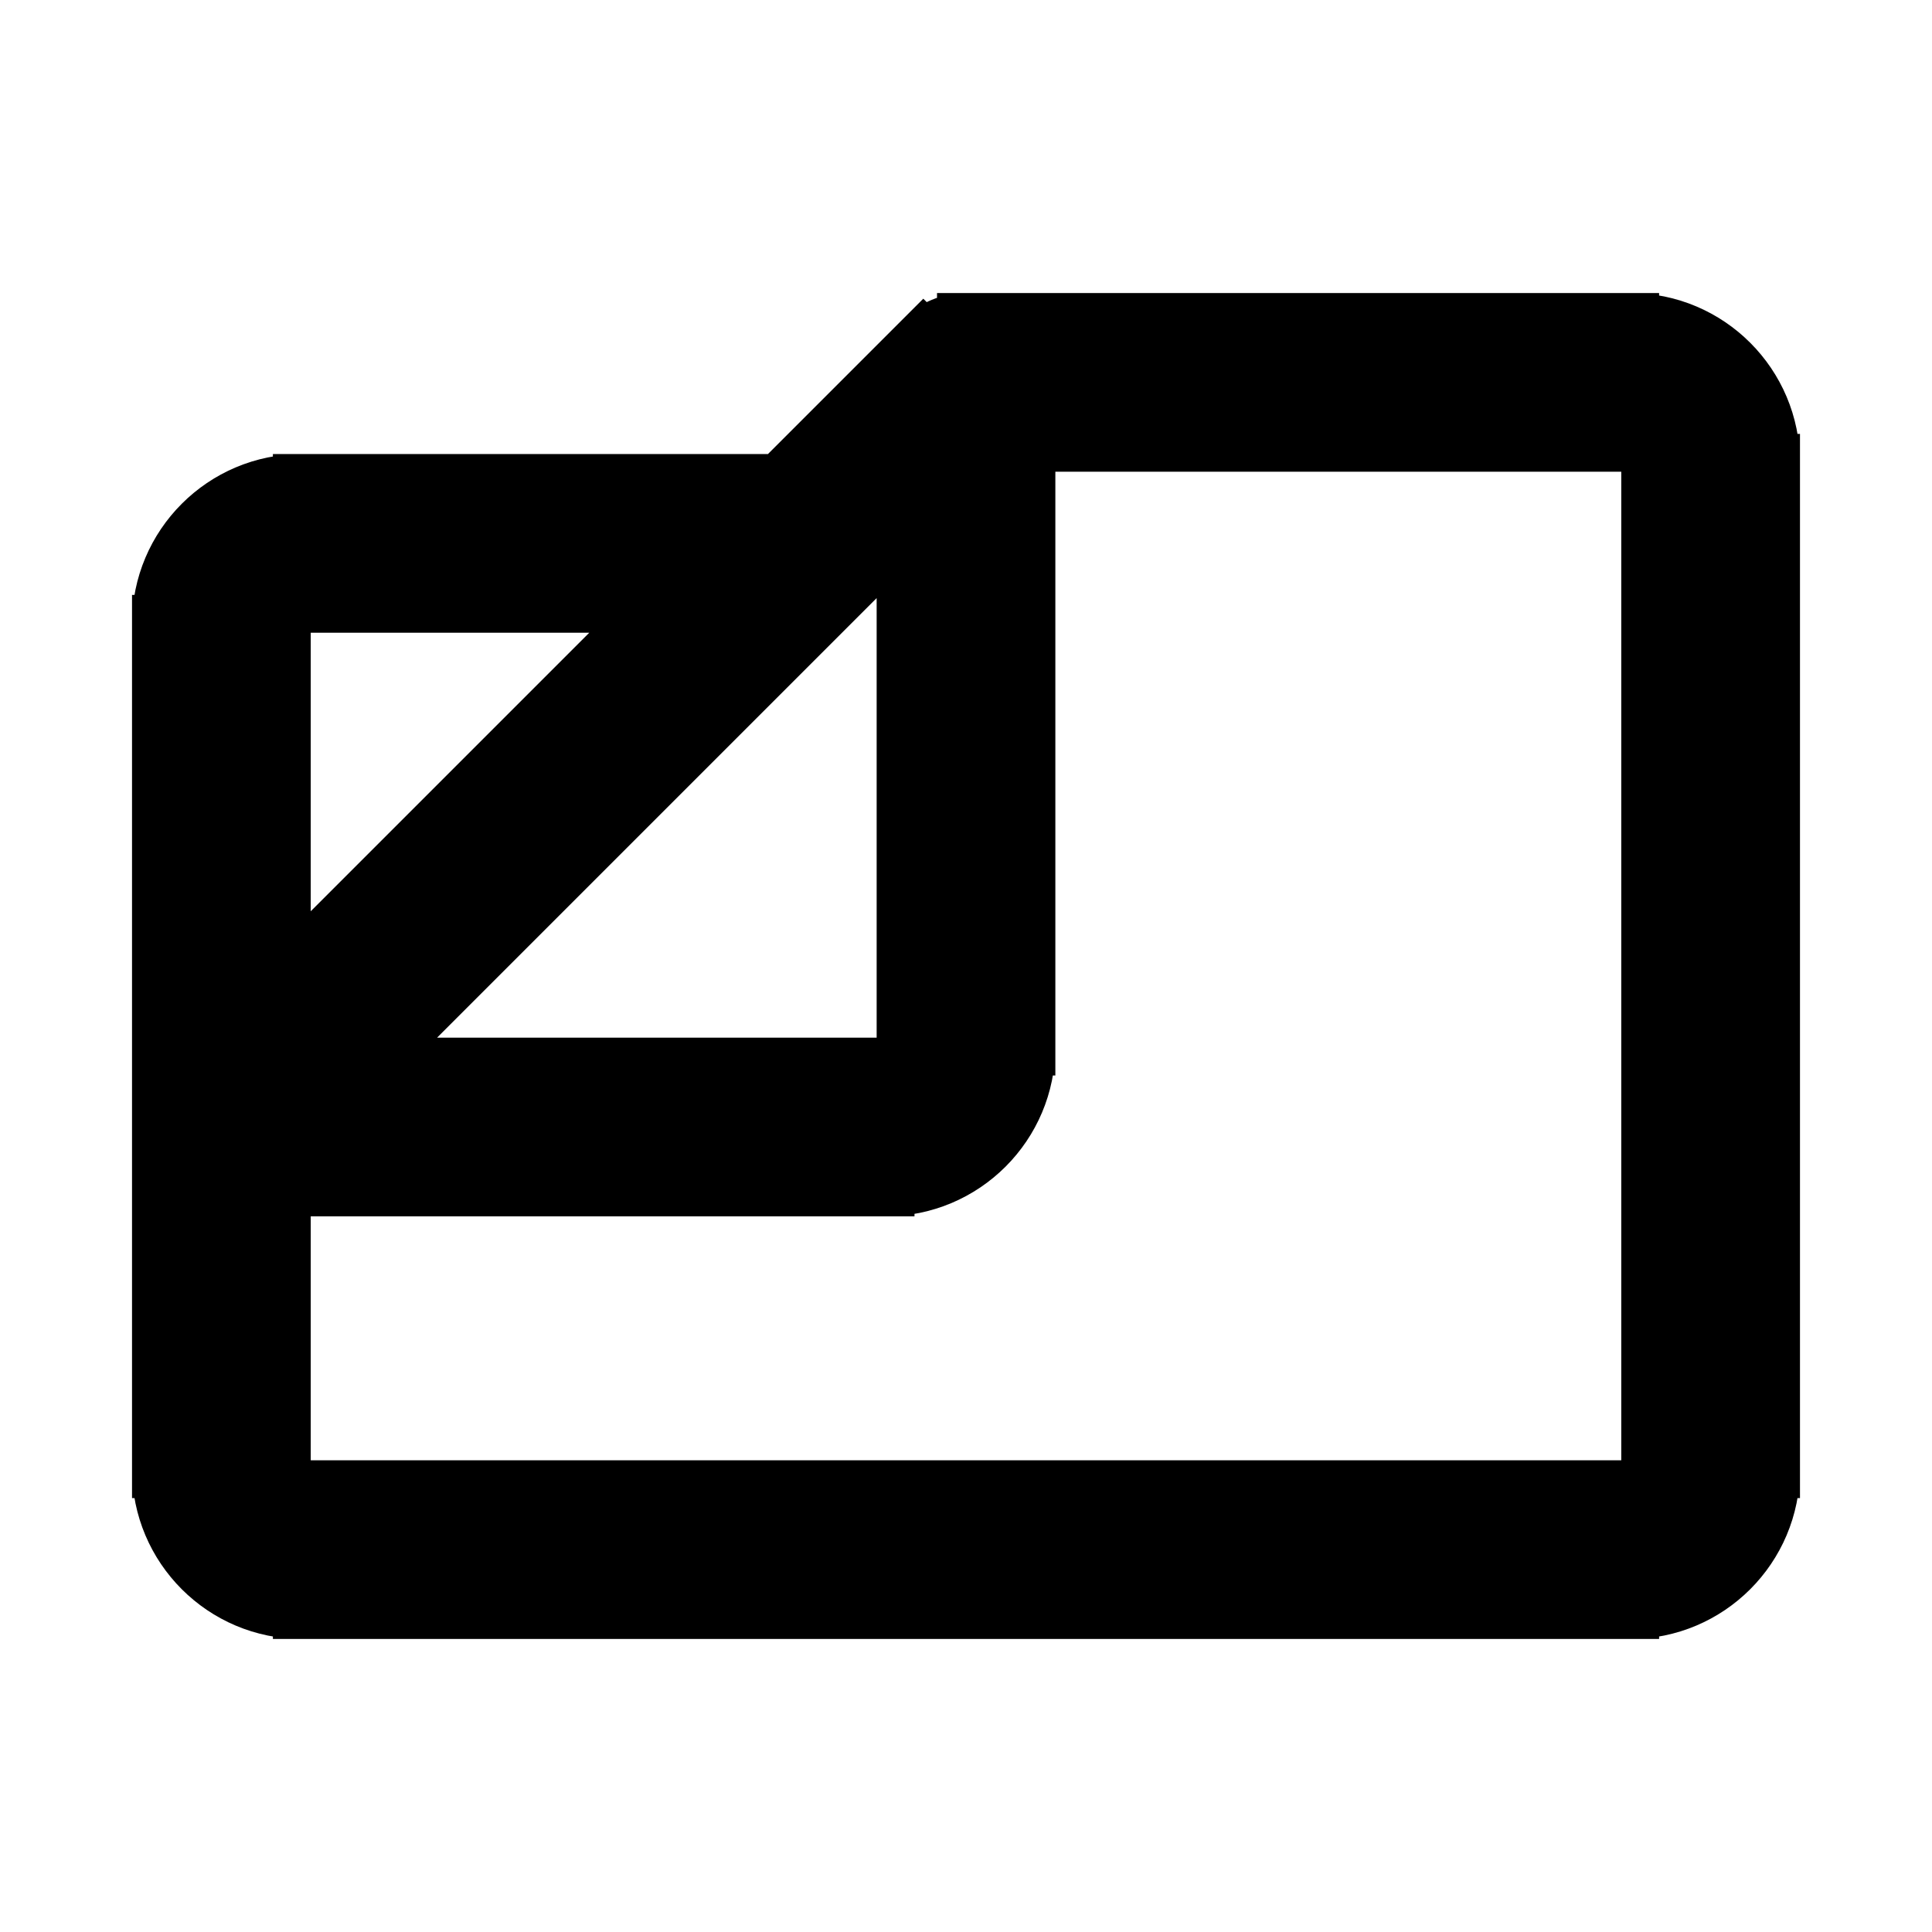
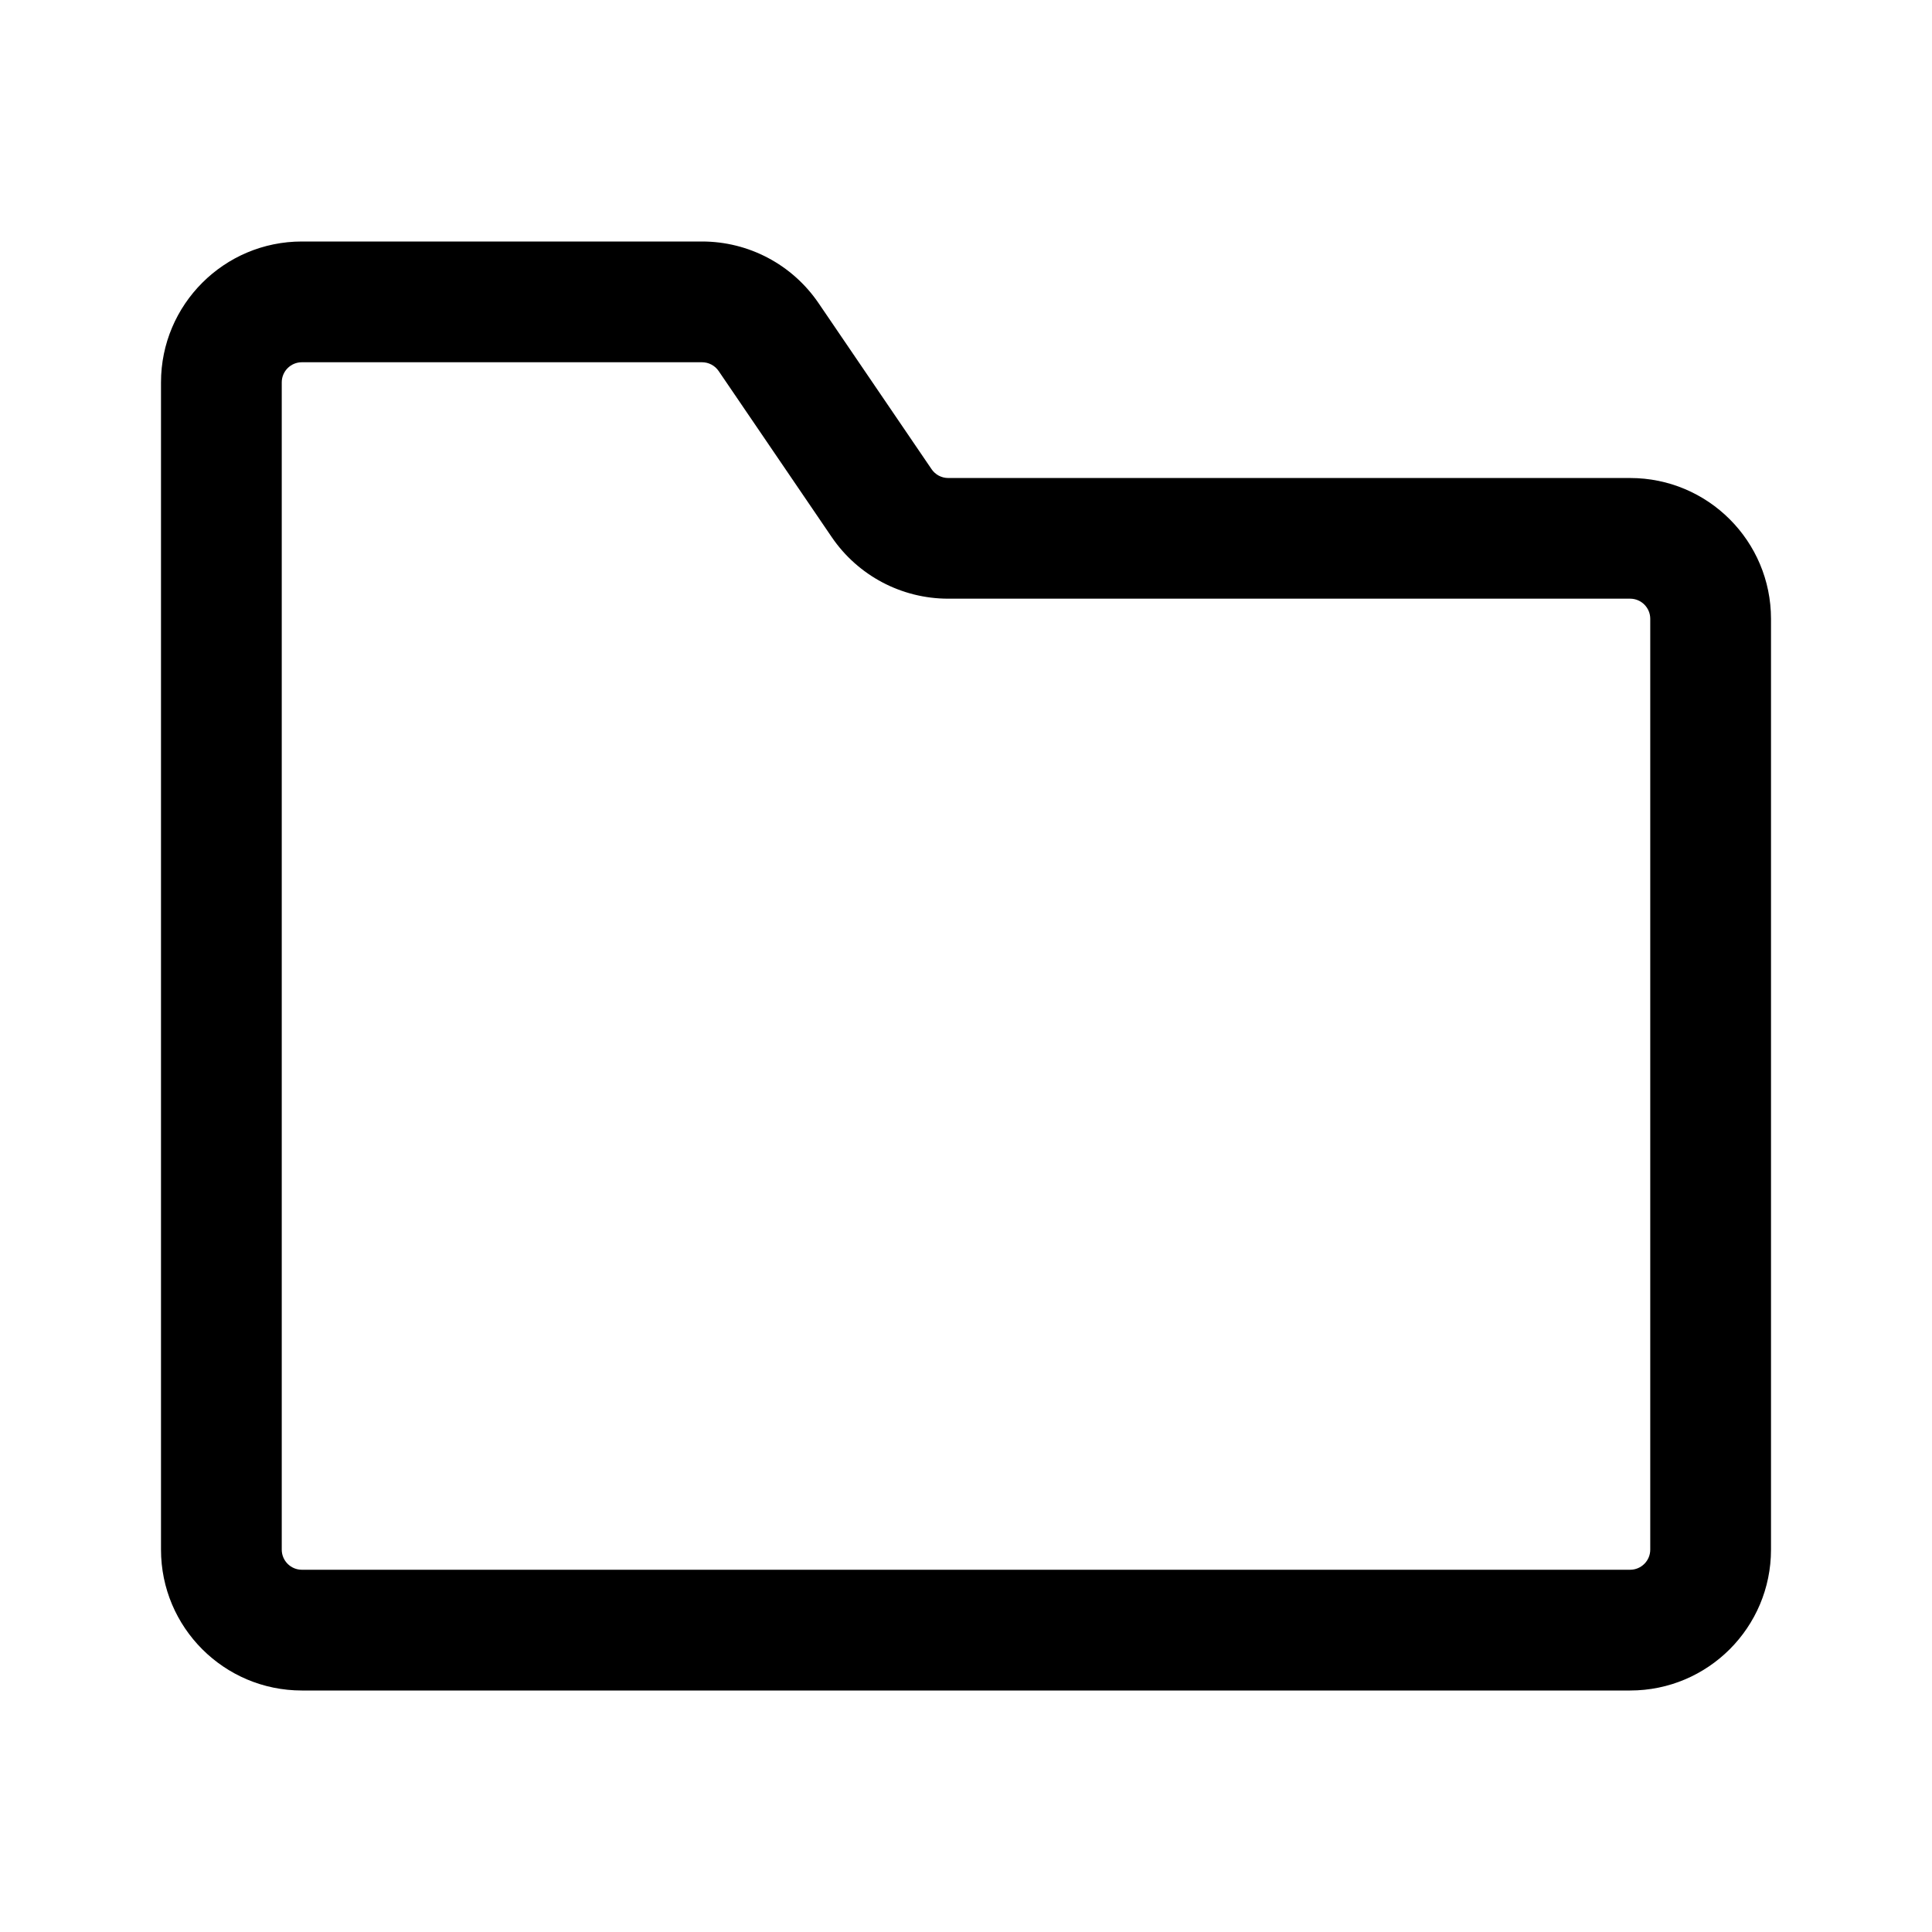
- <svg xmlns="http://www.w3.org/2000/svg" viewBox="0 0 192.00 192.00" fill="none" stroke="#000000" stroke-width="5.76">
+ <svg xmlns="http://www.w3.org/2000/svg" fill="#000000" viewBox="0 0 24 24">
  <g id="SVGRepo_bgCarrier" stroke-width="0" />
-   <g id="SVGRepo_tracerCarrier" stroke-linecap="round" stroke-linejoin="round" stroke="#CCCCCC" stroke-width="2.688" />
+   <g id="SVGRepo_tracerCarrier" stroke-linecap="round" stroke-linejoin="round" />
  <g id="SVGRepo_iconCarrier">
-     <path fill="#000000" d="m96 38-4.243-4.243A6 6 0 0 1 96 32v6ZM30 148h132v12H30v-12Zm134-2V46h12v100h-12Zm-2-102H96V32h66v12Zm-61.757-1.757-16 16-8.486-8.486 16-16 8.486 8.486ZM80 60H30V48h50v12Zm-52 2v50H16V62h12Zm0 50v34H16v-34h12Zm56.243-53.757-58 58-8.486-8.486 58-58 8.486 8.486ZM22 106h66v12H22v-12Zm68-2V38h12v66H90Zm-2 2a2 2 0 0 0 2-2h12c0 7.732-6.268 14-14 14v-12Zm74 42a2 2 0 0 0 2-2h12c0 7.732-6.268 14-14 14v-12ZM30 160c-7.732 0-14-6.268-14-14h12a2 2 0 0 0 2 2v12Zm0-100a2 2 0 0 0-2 2H16c0-7.732 6.268-14 14-14v12Zm134-14a2 2 0 0 0-2-2V32c7.732 0 14 6.268 14 14h-12Z" />
+     <path fill-rule="evenodd" d="M3.75 4.5a.25.25 0 00-.25.25v14.5c0 .138.112.25.25.25h16.5a.25.25 0 00.25-.25V7.687a.25.25 0 00-.25-.25h-8.471a1.75 1.75 0 01-1.447-.765L8.928 4.61a.25.25 0 00-.208-.11H3.75zM2 4.75C2 3.784 2.784 3 3.75 3h4.971c.58 0 1.12.286 1.447.765l1.404 2.063a.25.25 0 00.207.11h8.471c.966 0 1.75.783 1.75 1.75V19.25A1.75 1.75 0 0120.25 21H3.75A1.75 1.75 0 012 19.25V4.75z" />
  </g>
</svg>
